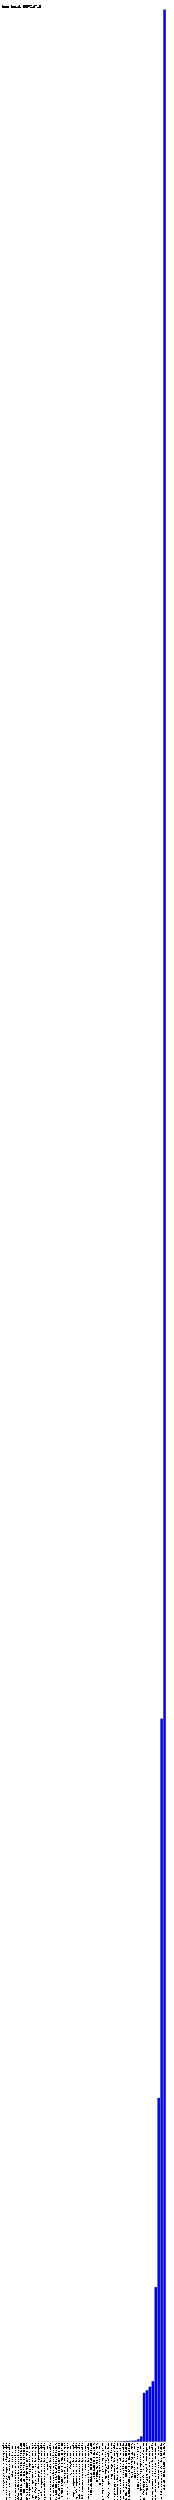
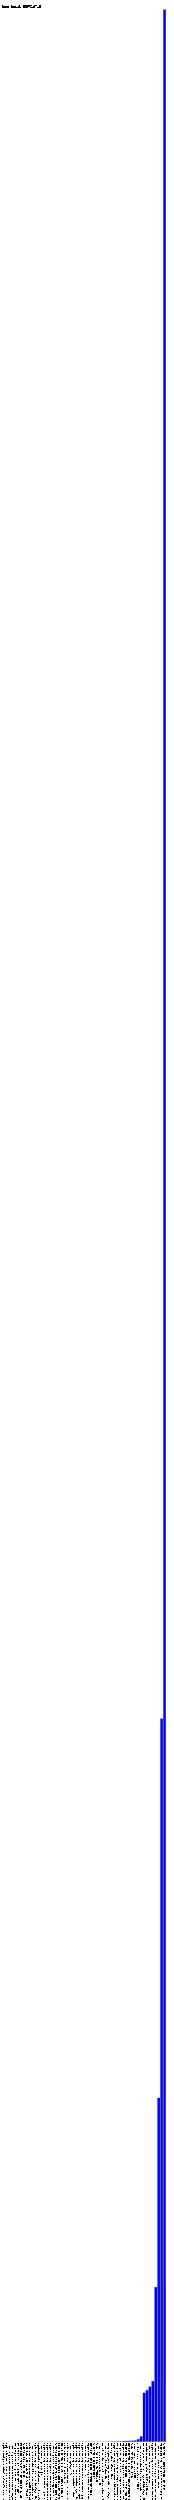
<svg xmlns="http://www.w3.org/2000/svg" version="1.1" preserveAspectRatio="xMidYMid meet" viewBox="0 0 890 12851.684">
  <rect fill="blue" height="0" stroke="black" width="12" x="15" y="12551.684" />
-   <text x="15" y="12556.684" font-family="Tahoma" font-size="12" transform="rotate(90 15,12556.684)" text-rendering="optimizeSpeed" fill="#000000;">org-jvnet-hudson-test-SecuredMockFolder (0)</text>
+   <text x="15" y="12556.684" font-family="Tahoma" font-size="12" transform="rotate(90 15,12556.684)" text-rendering="optimizeSpeed" fill="#000000;">org-jenkins-plugin-templateWorkflows-TemplatesWorkflowJob (0)</text>
  <rect fill="blue" height="0" stroke="black" width="12" x="30" y="12551.684" />
-   <text x="30" y="12556.684" font-family="Tahoma" font-size="12" transform="rotate(90 30,12556.684)" text-rendering="optimizeSpeed" fill="#000000;">org-jenkins-plugin-templateWorkflows-TemplatesWorkflowJob (0)</text>
+   <text x="30" y="12556.684" font-family="Tahoma" font-size="12" transform="rotate(90 30,12556.684)" text-rendering="optimizeSpeed" fill="#000000;">org-jvnet-hudson-test-SecuredMockFolder (0)</text>
  <rect fill="blue" height="0" stroke="black" width="12" x="45" y="12551.684" />
-   <text x="45" y="12556.684" font-family="Tahoma" font-size="12" transform="rotate(90 45,12556.684)" text-rendering="optimizeSpeed" fill="#000000;">org-jenkinsci-plugins-spoontrigger-SpoonProject (0)</text>
+   <text x="45" y="12556.684" font-family="Tahoma" font-size="12" transform="rotate(90 45,12556.684)" text-rendering="optimizeSpeed" fill="#000000;">hudson-plugins-wormpex-data-template-DependencyStyleProject (0)</text>
  <rect fill="blue" height="0" stroke="black" width="12" x="60" y="12551.684" />
-   <text x="60" y="12556.684" font-family="Tahoma" font-size="12" transform="rotate(90 60,12556.684)" text-rendering="optimizeSpeed" fill="#000000;">hudson-plugins-jprt-JPRTJob (0)</text>
+   <text x="60" y="12556.684" font-family="Tahoma" font-size="12" transform="rotate(90 60,12556.684)" text-rendering="optimizeSpeed" fill="#000000;">hudson-plugins-wormpex-data-template-EmailStyleProject (0)</text>
  <rect fill="blue" height="0" stroke="black" width="12" x="75" y="12551.684" />
-   <text x="75" y="12556.684" font-family="Tahoma" font-size="12" transform="rotate(90 75,12556.684)" text-rendering="optimizeSpeed" fill="#000000;">hudson-plugins-wormpex-data-template-DependencyStyleProject (0)</text>
+   <text x="75" y="12556.684" font-family="Tahoma" font-size="12" transform="rotate(90 75,12556.684)" text-rendering="optimizeSpeed" fill="#000000;">com-google-jenkins-plugins-dsl-YamlMultiBranchProject (0)</text>
  <rect fill="blue" height="0" stroke="black" width="12" x="90" y="12551.684" />
-   <text x="90" y="12556.684" font-family="Tahoma" font-size="12" transform="rotate(90 90,12556.684)" text-rendering="optimizeSpeed" fill="#000000;">hudson-plugins-wormpex-data-template-EmailStyleProject (0)</text>
+   <text x="90" y="12556.684" font-family="Tahoma" font-size="12" transform="rotate(90 90,12556.684)" text-rendering="optimizeSpeed" fill="#000000;">com-google-jenkins-plugins-dsl-YamlProject (0)</text>
  <rect fill="blue" height="0" stroke="black" width="12" x="105" y="12551.684" />
-   <text x="105" y="12556.684" font-family="Tahoma" font-size="12" transform="rotate(90 105,12556.684)" text-rendering="optimizeSpeed" fill="#000000;">com-google-jenkins-plugins-dsl-YamlMultiBranchProject (0)</text>
+   <text x="105" y="12556.684" font-family="Tahoma" font-size="12" transform="rotate(90 105,12556.684)" text-rendering="optimizeSpeed" fill="#000000;">org-jenkinsci-plugins-DistributedTests-DistributedProject (0)</text>
  <rect fill="blue" height="0" stroke="black" width="12" x="120" y="12551.684" />
-   <text x="120" y="12556.684" font-family="Tahoma" font-size="12" transform="rotate(90 120,12556.684)" text-rendering="optimizeSpeed" fill="#000000;">com-google-jenkins-plugins-dsl-YamlProject (0)</text>
+   <text x="120" y="12556.684" font-family="Tahoma" font-size="12" transform="rotate(90 120,12556.684)" text-rendering="optimizeSpeed" fill="#000000;">hudson-plugins-jprt-JPRTJob (0)</text>
  <rect fill="blue" height="0" stroke="black" width="12" x="135" y="12551.684" />
-   <text x="135" y="12556.684" font-family="Tahoma" font-size="12" transform="rotate(90 135,12556.684)" text-rendering="optimizeSpeed" fill="#000000;">org-jenkinsci-plugins-updatebot-ImportGithubRepoProject (0)</text>
+   <text x="135" y="12556.684" font-family="Tahoma" font-size="12" transform="rotate(90 135,12556.684)" text-rendering="optimizeSpeed" fill="#000000;">org-jenkinsci-plugins-spoontrigger-SpoonProject (0)</text>
  <rect fill="blue" height="0" stroke="black" width="12" x="150" y="12551.684" />
-   <text x="150" y="12556.684" font-family="Tahoma" font-size="12" transform="rotate(90 150,12556.684)" text-rendering="optimizeSpeed" fill="#000000;">hudson-plugins-project_inheritance-projects-creation-ProjectWizard (0)</text>
+   <text x="150" y="12556.684" font-family="Tahoma" font-size="12" transform="rotate(90 150,12556.684)" text-rendering="optimizeSpeed" fill="#000000;">org-jenkinsci-plugins-updatebot-ImportGithubRepoProject (0)</text>
  <rect fill="blue" height="0" stroke="black" width="12" x="165" y="12551.684" />
-   <text x="165" y="12556.684" font-family="Tahoma" font-size="12" transform="rotate(90 165,12556.684)" text-rendering="optimizeSpeed" fill="#000000;">org-jenkinsci-plugins-DistributedTests-DistributedProject (0)</text>
+   <text x="165" y="12556.684" font-family="Tahoma" font-size="12" transform="rotate(90 165,12556.684)" text-rendering="optimizeSpeed" fill="#000000;">hudson-plugins-project_inheritance-projects-creation-ProjectWizard (0)</text>
  <rect fill="blue" height="0" stroke="black" width="12" x="180" y="12551.684" />
  <text x="180" y="12556.684" font-family="Tahoma" font-size="12" transform="rotate(90 180,12556.684)" text-rendering="optimizeSpeed" fill="#000000;">org-jenkinsci-plugins-sctl_client-NewStyleProject (0)</text>
  <rect fill="blue" height="0.001" stroke="black" width="12" x="195" y="12551.683" />
  <text x="195" y="12556.684" font-family="Tahoma" font-size="12" transform="rotate(90 195,12556.684)" text-rendering="optimizeSpeed" fill="#000000;">org-cloudbees-literate-jenkins-LiterateMultibranchProject (1)</text>
  <rect fill="blue" height="0.001" stroke="black" width="12" x="210" y="12551.683" />
-   <text x="210" y="12556.684" font-family="Tahoma" font-size="12" transform="rotate(90 210,12556.684)" text-rendering="optimizeSpeed" fill="#000000;">org-jenkinsci-plugins-SyncSources-MonitoringJobsProject (1)</text>
+   <text x="210" y="12556.684" font-family="Tahoma" font-size="12" transform="rotate(90 210,12556.684)" text-rendering="optimizeSpeed" fill="#000000;">hudson-model-PhpProject (1)</text>
  <rect fill="blue" height="0.001" stroke="black" width="12" x="225" y="12551.683" />
-   <text x="225" y="12556.684" font-family="Tahoma" font-size="12" transform="rotate(90 225,12556.684)" text-rendering="optimizeSpeed" fill="#000000;">org-jenkinsci-plugins-SyncSources-PreparationDailyProject (1)</text>
+   <text x="225" y="12556.684" font-family="Tahoma" font-size="12" transform="rotate(90 225,12556.684)" text-rendering="optimizeSpeed" fill="#000000;">org-jenkinsci-plugins-SyncSources-MonitoringJobsProject (1)</text>
  <rect fill="blue" height="0.001" stroke="black" width="12" x="240" y="12551.683" />
-   <text x="240" y="12556.684" font-family="Tahoma" font-size="12" transform="rotate(90 240,12556.684)" text-rendering="optimizeSpeed" fill="#000000;">hudson-model-PhpProject (1)</text>
+   <text x="240" y="12556.684" font-family="Tahoma" font-size="12" transform="rotate(90 240,12556.684)" text-rendering="optimizeSpeed" fill="#000000;">org-jenkinsci-plugins-SyncSources-PreparationDailyProject (1)</text>
  <rect fill="blue" height="0.001" stroke="black" width="12" x="255" y="12551.683" />
  <text x="255" y="12556.684" font-family="Tahoma" font-size="12" transform="rotate(90 255,12556.684)" text-rendering="optimizeSpeed" fill="#000000;">org-jenkinsci-plugins-jobexecutors-toplevelitems-StoreVersion (1)</text>
  <rect fill="blue" height="0.002" stroke="black" width="12" x="270" y="12551.682" />
  <text x="270" y="12556.684" font-family="Tahoma" font-size="12" transform="rotate(90 270,12556.684)" text-rendering="optimizeSpeed" fill="#000000;">hudson-plugins-wormpex-data-template-DataWarehouseStyleProject (2)</text>
  <rect fill="blue" height="0.002" stroke="black" width="12" x="285" y="12551.682" />
  <text x="285" y="12556.684" font-family="Tahoma" font-size="12" transform="rotate(90 285,12556.684)" text-rendering="optimizeSpeed" fill="#000000;">hudson-plugins-job_dependency-projects-MasterProject (2)</text>
  <rect fill="blue" height="0.002" stroke="black" width="12" x="300" y="12551.682" />
  <text x="300" y="12556.684" font-family="Tahoma" font-size="12" transform="rotate(90 300,12556.684)" text-rendering="optimizeSpeed" fill="#000000;">org-jenkinsci-plugins-jobexecutors-toplevelitems-PortalNotifier (2)</text>
  <rect fill="blue" height="0.006" stroke="black" width="12" x="315" y="12551.678" />
  <text x="315" y="12556.684" font-family="Tahoma" font-size="12" transform="rotate(90 315,12556.684)" text-rendering="optimizeSpeed" fill="#000000;">com-github-mjdetullio-jenkins-plugins-multibranch-IvyMultiBranchProject (6)</text>
  <rect fill="blue" height="0.006" stroke="black" width="12" x="330" y="12551.678" />
  <text x="330" y="12556.684" font-family="Tahoma" font-size="12" transform="rotate(90 330,12556.684)" text-rendering="optimizeSpeed" fill="#000000;">org-jvnet-hudson-test-MockFolder (6)</text>
  <rect fill="blue" height="0.007" stroke="black" width="12" x="345" y="12551.677" />
  <text x="345" y="12556.684" font-family="Tahoma" font-size="12" transform="rotate(90 345,12556.684)" text-rendering="optimizeSpeed" fill="#000000;">org-jenkinsci-plugins-coordinator-dummy-model-CoordinatorProject (7)</text>
  <rect fill="blue" height="0.007" stroke="black" width="12" x="360" y="12551.677" />
  <text x="360" y="12556.684" font-family="Tahoma" font-size="12" transform="rotate(90 360,12556.684)" text-rendering="optimizeSpeed" fill="#000000;">hudson-model-CppProject (7)</text>
  <rect fill="blue" height="0.01" stroke="black" width="12" x="375" y="12551.674" />
  <text x="375" y="12556.684" font-family="Tahoma" font-size="12" transform="rotate(90 375,12556.684)" text-rendering="optimizeSpeed" fill="#000000;">org-jenkinsci-plugins-SyncSources-MakeFirProject (10)</text>
  <rect fill="blue" height="0.01" stroke="black" width="12" x="390" y="12551.674" />
  <text x="390" y="12556.684" font-family="Tahoma" font-size="12" transform="rotate(90 390,12556.684)" text-rendering="optimizeSpeed" fill="#000000;">org-jenkinsci-plugins-SyncSources-MakeProject (10)</text>
  <rect fill="blue" height="0.01" stroke="black" width="12" x="405" y="12551.674" />
  <text x="405" y="12556.684" font-family="Tahoma" font-size="12" transform="rotate(90 405,12556.684)" text-rendering="optimizeSpeed" fill="#000000;">org-jenkinsci-plugins-SyncSources-PreShelveProject (10)</text>
  <rect fill="blue" height="0.013" stroke="black" width="12" x="420" y="12551.671" />
  <text x="420" y="12556.684" font-family="Tahoma" font-size="12" transform="rotate(90 420,12556.684)" text-rendering="optimizeSpeed" fill="#000000;">org-jenkinsci-plugins-vSphereCloudStyleProject (13)</text>
  <rect fill="blue" height="0.015" stroke="black" width="12" x="435" y="12551.669" />
  <text x="435" y="12556.684" font-family="Tahoma" font-size="12" transform="rotate(90 435,12556.684)" text-rendering="optimizeSpeed" fill="#000000;">hudson-model-HtmlProject (15)</text>
  <rect fill="blue" height="0.018" stroke="black" width="12" x="450" y="12551.666" />
  <text x="450" y="12556.684" font-family="Tahoma" font-size="12" transform="rotate(90 450,12556.684)" text-rendering="optimizeSpeed" fill="#000000;">org-jenkinsci-plugins-drupal-projects-DrupalProject (18)</text>
  <rect fill="blue" height="0.021" stroke="black" width="12" x="465" y="12551.663" />
  <text x="465" y="12556.684" font-family="Tahoma" font-size="12" transform="rotate(90 465,12556.684)" text-rendering="optimizeSpeed" fill="#000000;">com-barchart-jenkins-cascade-CascadeProject (21)</text>
  <rect fill="blue" height="0.039" stroke="black" width="12" x="480" y="12551.645" />
  <text x="480" y="12556.684" font-family="Tahoma" font-size="12" transform="rotate(90 480,12556.684)" text-rendering="optimizeSpeed" fill="#000000;">hudson-model-GolangProject (39)</text>
  <rect fill="blue" height="0.05" stroke="black" width="12" x="495" y="12551.634" />
  <text x="495" y="12556.684" font-family="Tahoma" font-size="12" transform="rotate(90 495,12556.684)" text-rendering="optimizeSpeed" fill="#000000;">hudson-model-RunOnceProject (50)</text>
  <rect fill="blue" height="0.052" stroke="black" width="12" x="510" y="12551.632" />
  <text x="510" y="12556.684" font-family="Tahoma" font-size="12" transform="rotate(90 510,12556.684)" text-rendering="optimizeSpeed" fill="#000000;">hudson-plugin-smartjob-SmartJob (52)</text>
  <rect fill="blue" height="0.065" stroke="black" width="12" x="525" y="12551.619" />
  <text x="525" y="12556.684" font-family="Tahoma" font-size="12" transform="rotate(90 525,12556.684)" text-rendering="optimizeSpeed" fill="#000000;">com-github-mjdetullio-jenkins-plugins-multibranch-MatrixMultiBranchProject (65)</text>
  <rect fill="blue" height="0.068" stroke="black" width="12" x="540" y="12551.616" />
  <text x="540" y="12556.684" font-family="Tahoma" font-size="12" transform="rotate(90 540,12556.684)" text-rendering="optimizeSpeed" fill="#000000;">hudson-drools-DroolsProject (68)</text>
  <rect fill="blue" height="0.09" stroke="black" width="12" x="555" y="12551.594" />
  <text x="555" y="12556.684" font-family="Tahoma" font-size="12" transform="rotate(90 555,12556.684)" text-rendering="optimizeSpeed" fill="#000000;">com-groupon-jenkins-dynamic-build-DynamicProject (90)</text>
  <rect fill="blue" height="0.202" stroke="black" width="12" x="570" y="12551.482" />
  <text x="570" y="12556.684" font-family="Tahoma" font-size="12" transform="rotate(90 570,12556.684)" text-rendering="optimizeSpeed" fill="#000000;">captmorgan-ExternalProject (202)</text>
  <rect fill="blue" height="0.61" stroke="black" width="12" x="585" y="12551.074" />
  <text x="585" y="12556.684" font-family="Tahoma" font-size="12" transform="rotate(90 585,12556.684)" text-rendering="optimizeSpeed" fill="#000000;">org-jenkinsci-plugins-coordinator-model-CoordinatorProject (610)</text>
  <rect fill="blue" height="0.661" stroke="black" width="12" x="600" y="12551.023" />
  <text x="600" y="12556.684" font-family="Tahoma" font-size="12" transform="rotate(90 600,12556.684)" text-rendering="optimizeSpeed" fill="#000000;">com-groupon-jenkins-dynamic-organizationcontainer-OrganizationContainer (661)</text>
  <rect fill="blue" height="0.848" stroke="black" width="12" x="615" y="12550.836" />
  <text x="615" y="12556.684" font-family="Tahoma" font-size="12" transform="rotate(90 615,12556.684)" text-rendering="optimizeSpeed" fill="#000000;">com-github-mjdetullio-jenkins-plugins-multibranch-MavenMultiBranchProject (848)</text>
  <rect fill="blue" height="2.715" stroke="black" width="12" x="630" y="12548.969" />
  <text x="630" y="12556.684" font-family="Tahoma" font-size="12" transform="rotate(90 630,12556.684)" text-rendering="optimizeSpeed" fill="#000000;">org-jenkinsci-plugins-pipeline-multibranch-defaults-PipelineMultiBranchDefaultsProject (2715)</text>
  <rect fill="blue" height="3.233" stroke="black" width="12" x="645" y="12548.451" />
  <text x="645" y="12556.684" font-family="Tahoma" font-size="12" transform="rotate(90 645,12556.684)" text-rendering="optimizeSpeed" fill="#000000;">org-jenkinsci-plugins-jobgenerator-JobGenerator (3233)</text>
  <rect fill="blue" height="3.561" stroke="black" width="12" x="660" y="12548.123" />
  <text x="660" y="12556.684" font-family="Tahoma" font-size="12" transform="rotate(90 660,12556.684)" text-rendering="optimizeSpeed" fill="#000000;">com-github-mjdetullio-jenkins-plugins-multibranch-FreeStyleMultiBranchProject (3561)</text>
  <rect fill="blue" height="4.18" stroke="black" width="12" x="675" y="12547.504" />
  <text x="675" y="12556.684" font-family="Tahoma" font-size="12" transform="rotate(90 675,12556.684)" text-rendering="optimizeSpeed" fill="#000000;">hudson-ivy-IvyModuleSet (4180)</text>
  <rect fill="blue" height="5.532" stroke="black" width="12" x="690" y="12546.152" />
  <text x="690" y="12556.684" font-family="Tahoma" font-size="12" transform="rotate(90 690,12556.684)" text-rendering="optimizeSpeed" fill="#000000;">hudson-model-ExternalJob (5532)</text>
  <rect fill="blue" height="12.253" stroke="black" width="12" x="705" y="12539.431" />
  <text x="705" y="12556.684" font-family="Tahoma" font-size="12" transform="rotate(90 705,12556.684)" text-rendering="optimizeSpeed" fill="#000000;">jenkins-branch-OrganizationFolder (12253)</text>
  <rect fill="blue" height="26.392" stroke="black" width="12" x="720" y="12525.292" />
  <text x="720" y="12556.684" font-family="Tahoma" font-size="12" transform="rotate(90 720,12556.684)" text-rendering="optimizeSpeed" fill="#000000;">hudson-plugins-project_inheritance-projects-InheritanceProject (26392)</text>
  <rect fill="blue" height="250.295" stroke="black" width="12" x="735" y="12301.389" />
  <text x="735" y="12556.684" font-family="Tahoma" font-size="12" transform="rotate(90 735,12556.684)" text-rendering="optimizeSpeed" fill="#000000;">com-tikal-jenkins-plugins-multijob-MultiJobProject (250295)</text>
  <rect fill="blue" height="263.804" stroke="black" width="12" x="750" y="12287.880" />
  <text x="750" y="12556.684" font-family="Tahoma" font-size="12" transform="rotate(90 750,12556.684)" text-rendering="optimizeSpeed" fill="#000000;">com-cloudbees-plugins-flow-BuildFlow (263804)</text>
  <rect fill="blue" height="282.358" stroke="black" width="12" x="765" y="12269.326" />
  <text x="765" y="12556.684" font-family="Tahoma" font-size="12" transform="rotate(90 765,12556.684)" text-rendering="optimizeSpeed" fill="#000000;">hudson-matrix-MatrixProject (282358)</text>
  <rect fill="blue" height="310.677" stroke="black" width="12" x="780" y="12241.007" />
  <text x="780" y="12556.684" font-family="Tahoma" font-size="12" transform="rotate(90 780,12556.684)" text-rendering="optimizeSpeed" fill="#000000;">org-jenkinsci-plugins-workflow-multibranch-WorkflowMultiBranchProject (310677)</text>
  <rect fill="blue" height="793.904" stroke="black" width="12" x="795" y="11757.780" />
  <text x="795" y="12556.684" font-family="Tahoma" font-size="12" transform="rotate(90 795,12556.684)" text-rendering="optimizeSpeed" fill="#000000;">com-cloudbees-hudson-plugins-folder-Folder (793904)</text>
  <rect fill="blue" height="1766.577" stroke="black" width="12" x="810" y="10785.107" />
  <text x="810" y="12556.684" font-family="Tahoma" font-size="12" transform="rotate(90 810,12556.684)" text-rendering="optimizeSpeed" fill="#000000;">hudson-maven-MavenModuleSet (1766577)</text>
  <rect fill="blue" height="3716.135" stroke="black" width="12" x="825" y="8835.549" />
  <text x="825" y="12556.684" font-family="Tahoma" font-size="12" transform="rotate(90 825,12556.684)" text-rendering="optimizeSpeed" fill="#000000;">org-jenkinsci-plugins-workflow-job-WorkflowJob (3716135)</text>
  <rect fill="blue" height="12501.684" stroke="black" width="12" x="840" y="50.000" />
  <text x="840" y="12556.684" font-family="Tahoma" font-size="12" transform="rotate(90 840,12556.684)" text-rendering="optimizeSpeed" fill="#000000;">hudson-model-FreeStyleProject (12501684)</text>
  <text x="10" y="40" font-family="Tahoma" font-size="20" text-rendering="optimizeSpeed" fill="#000000;">Jobs (total: 19975113)</text>
</svg>
